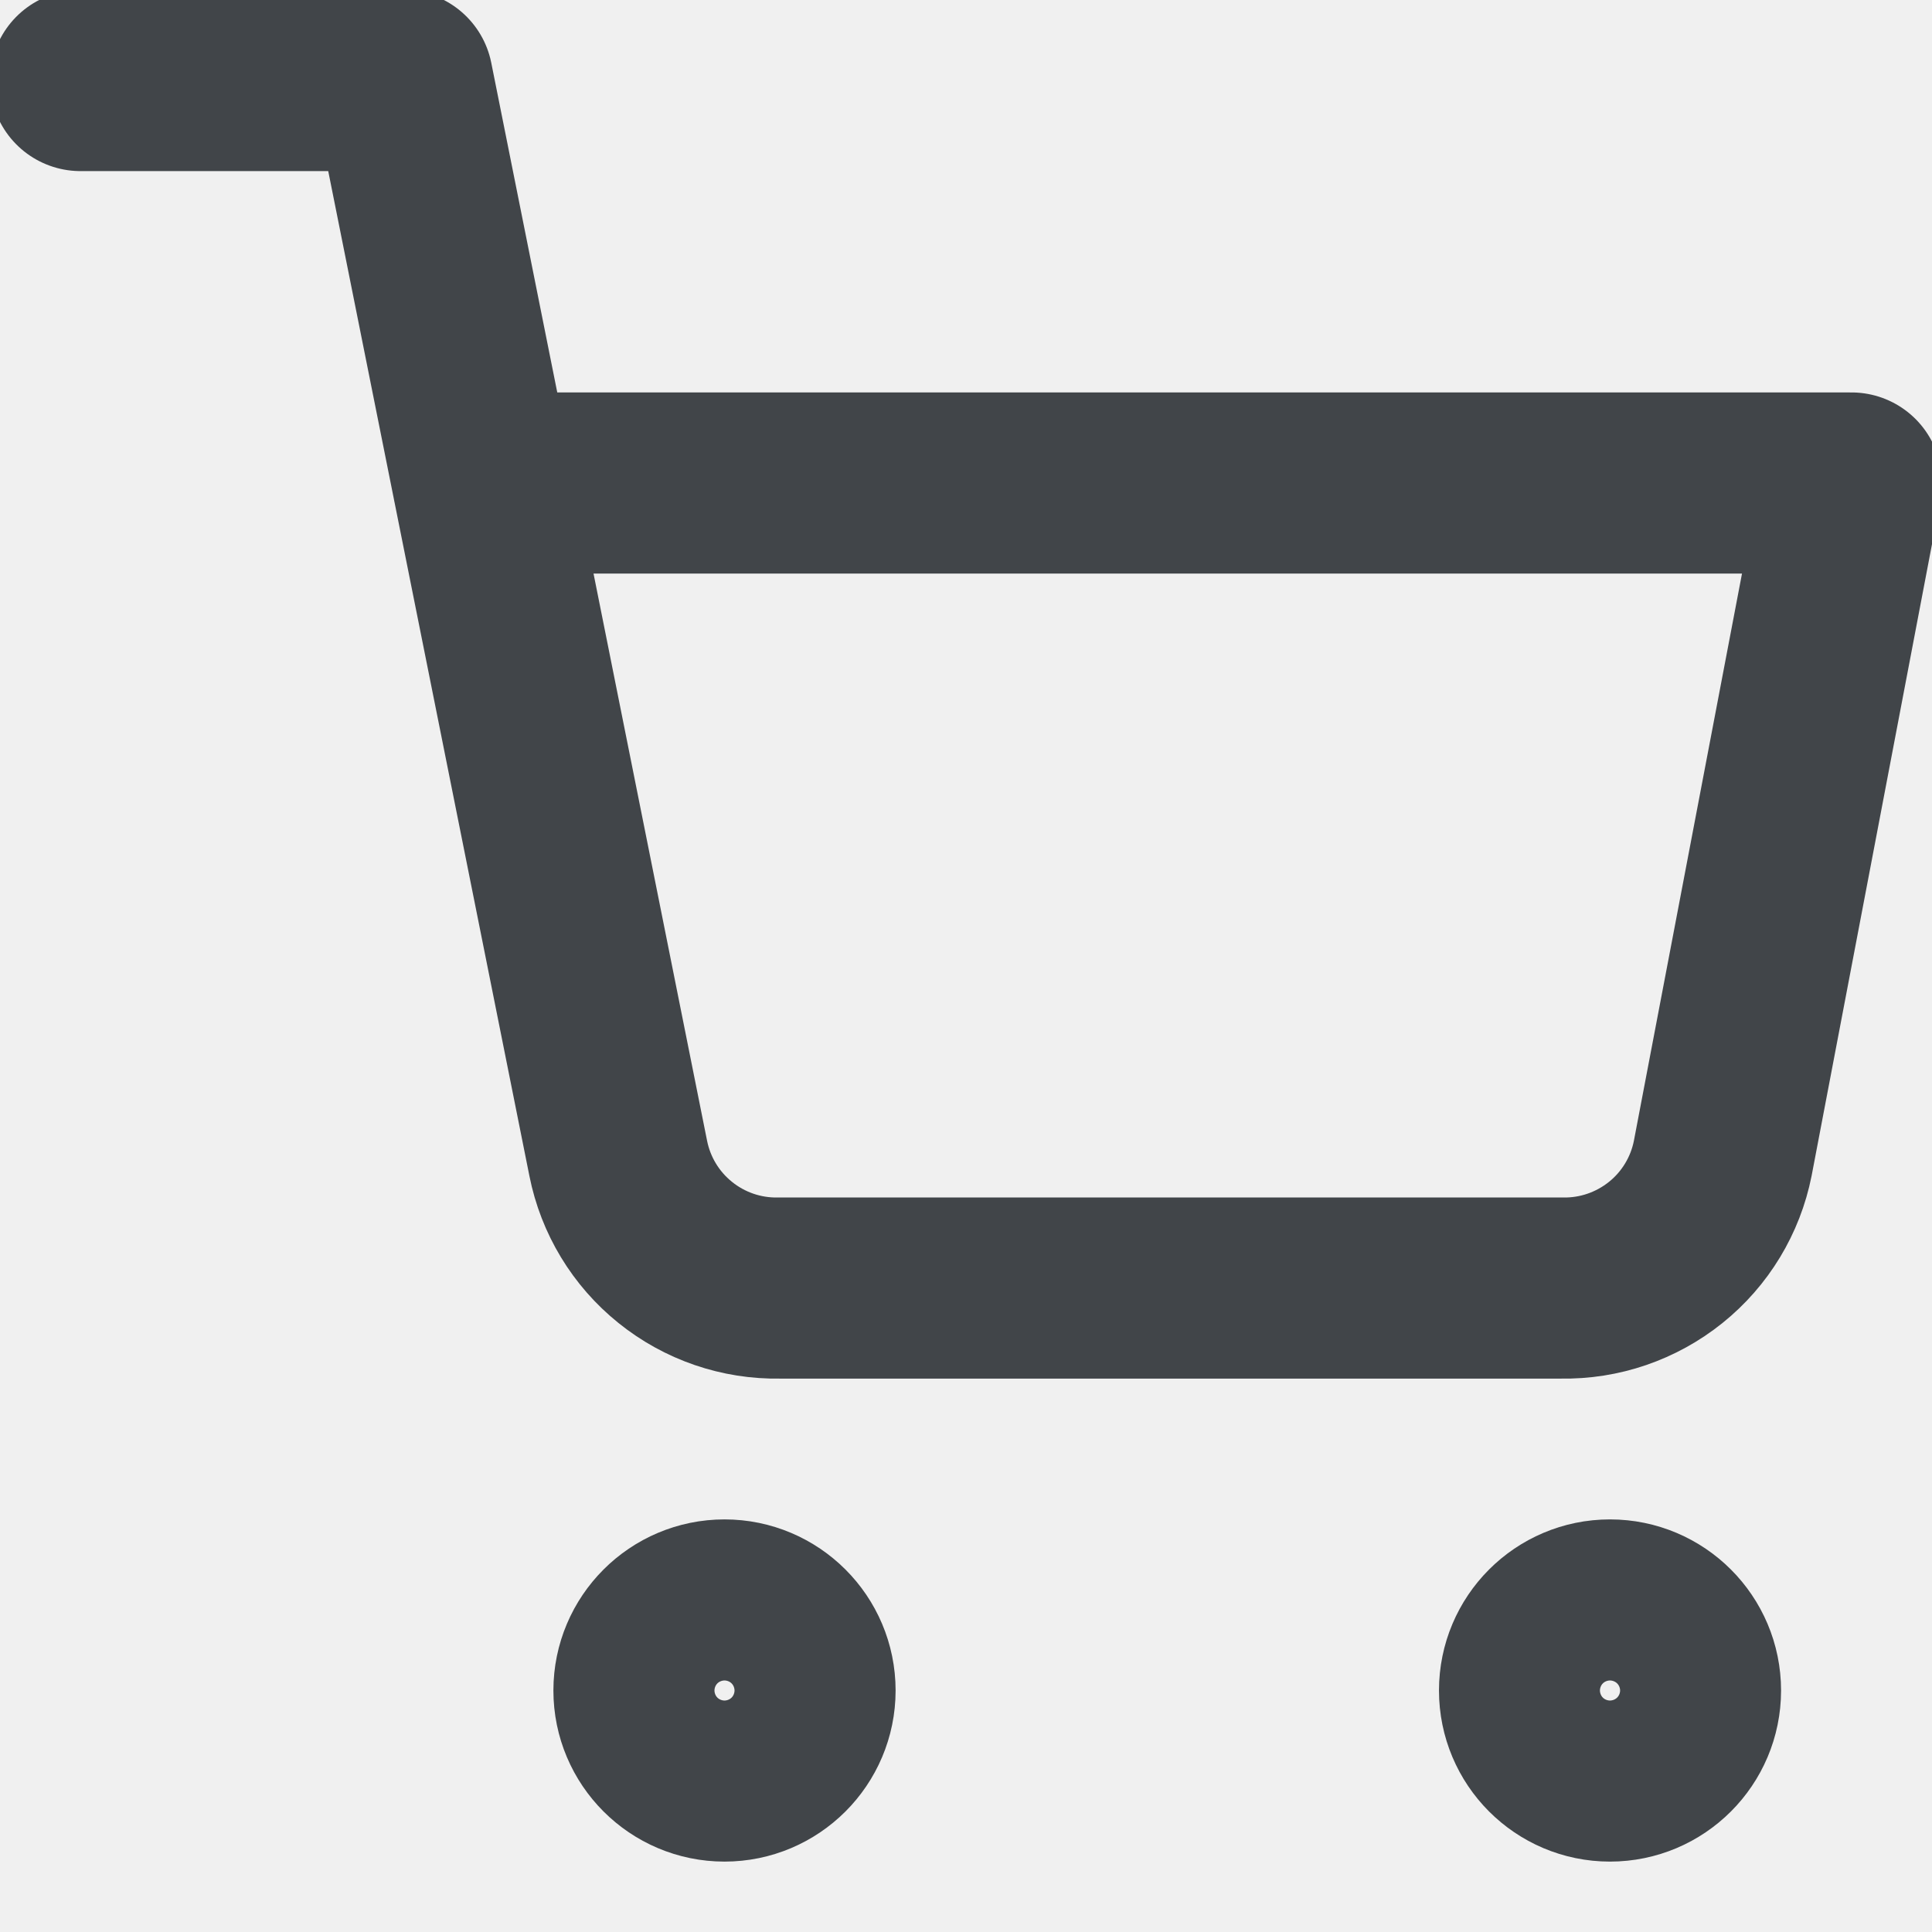
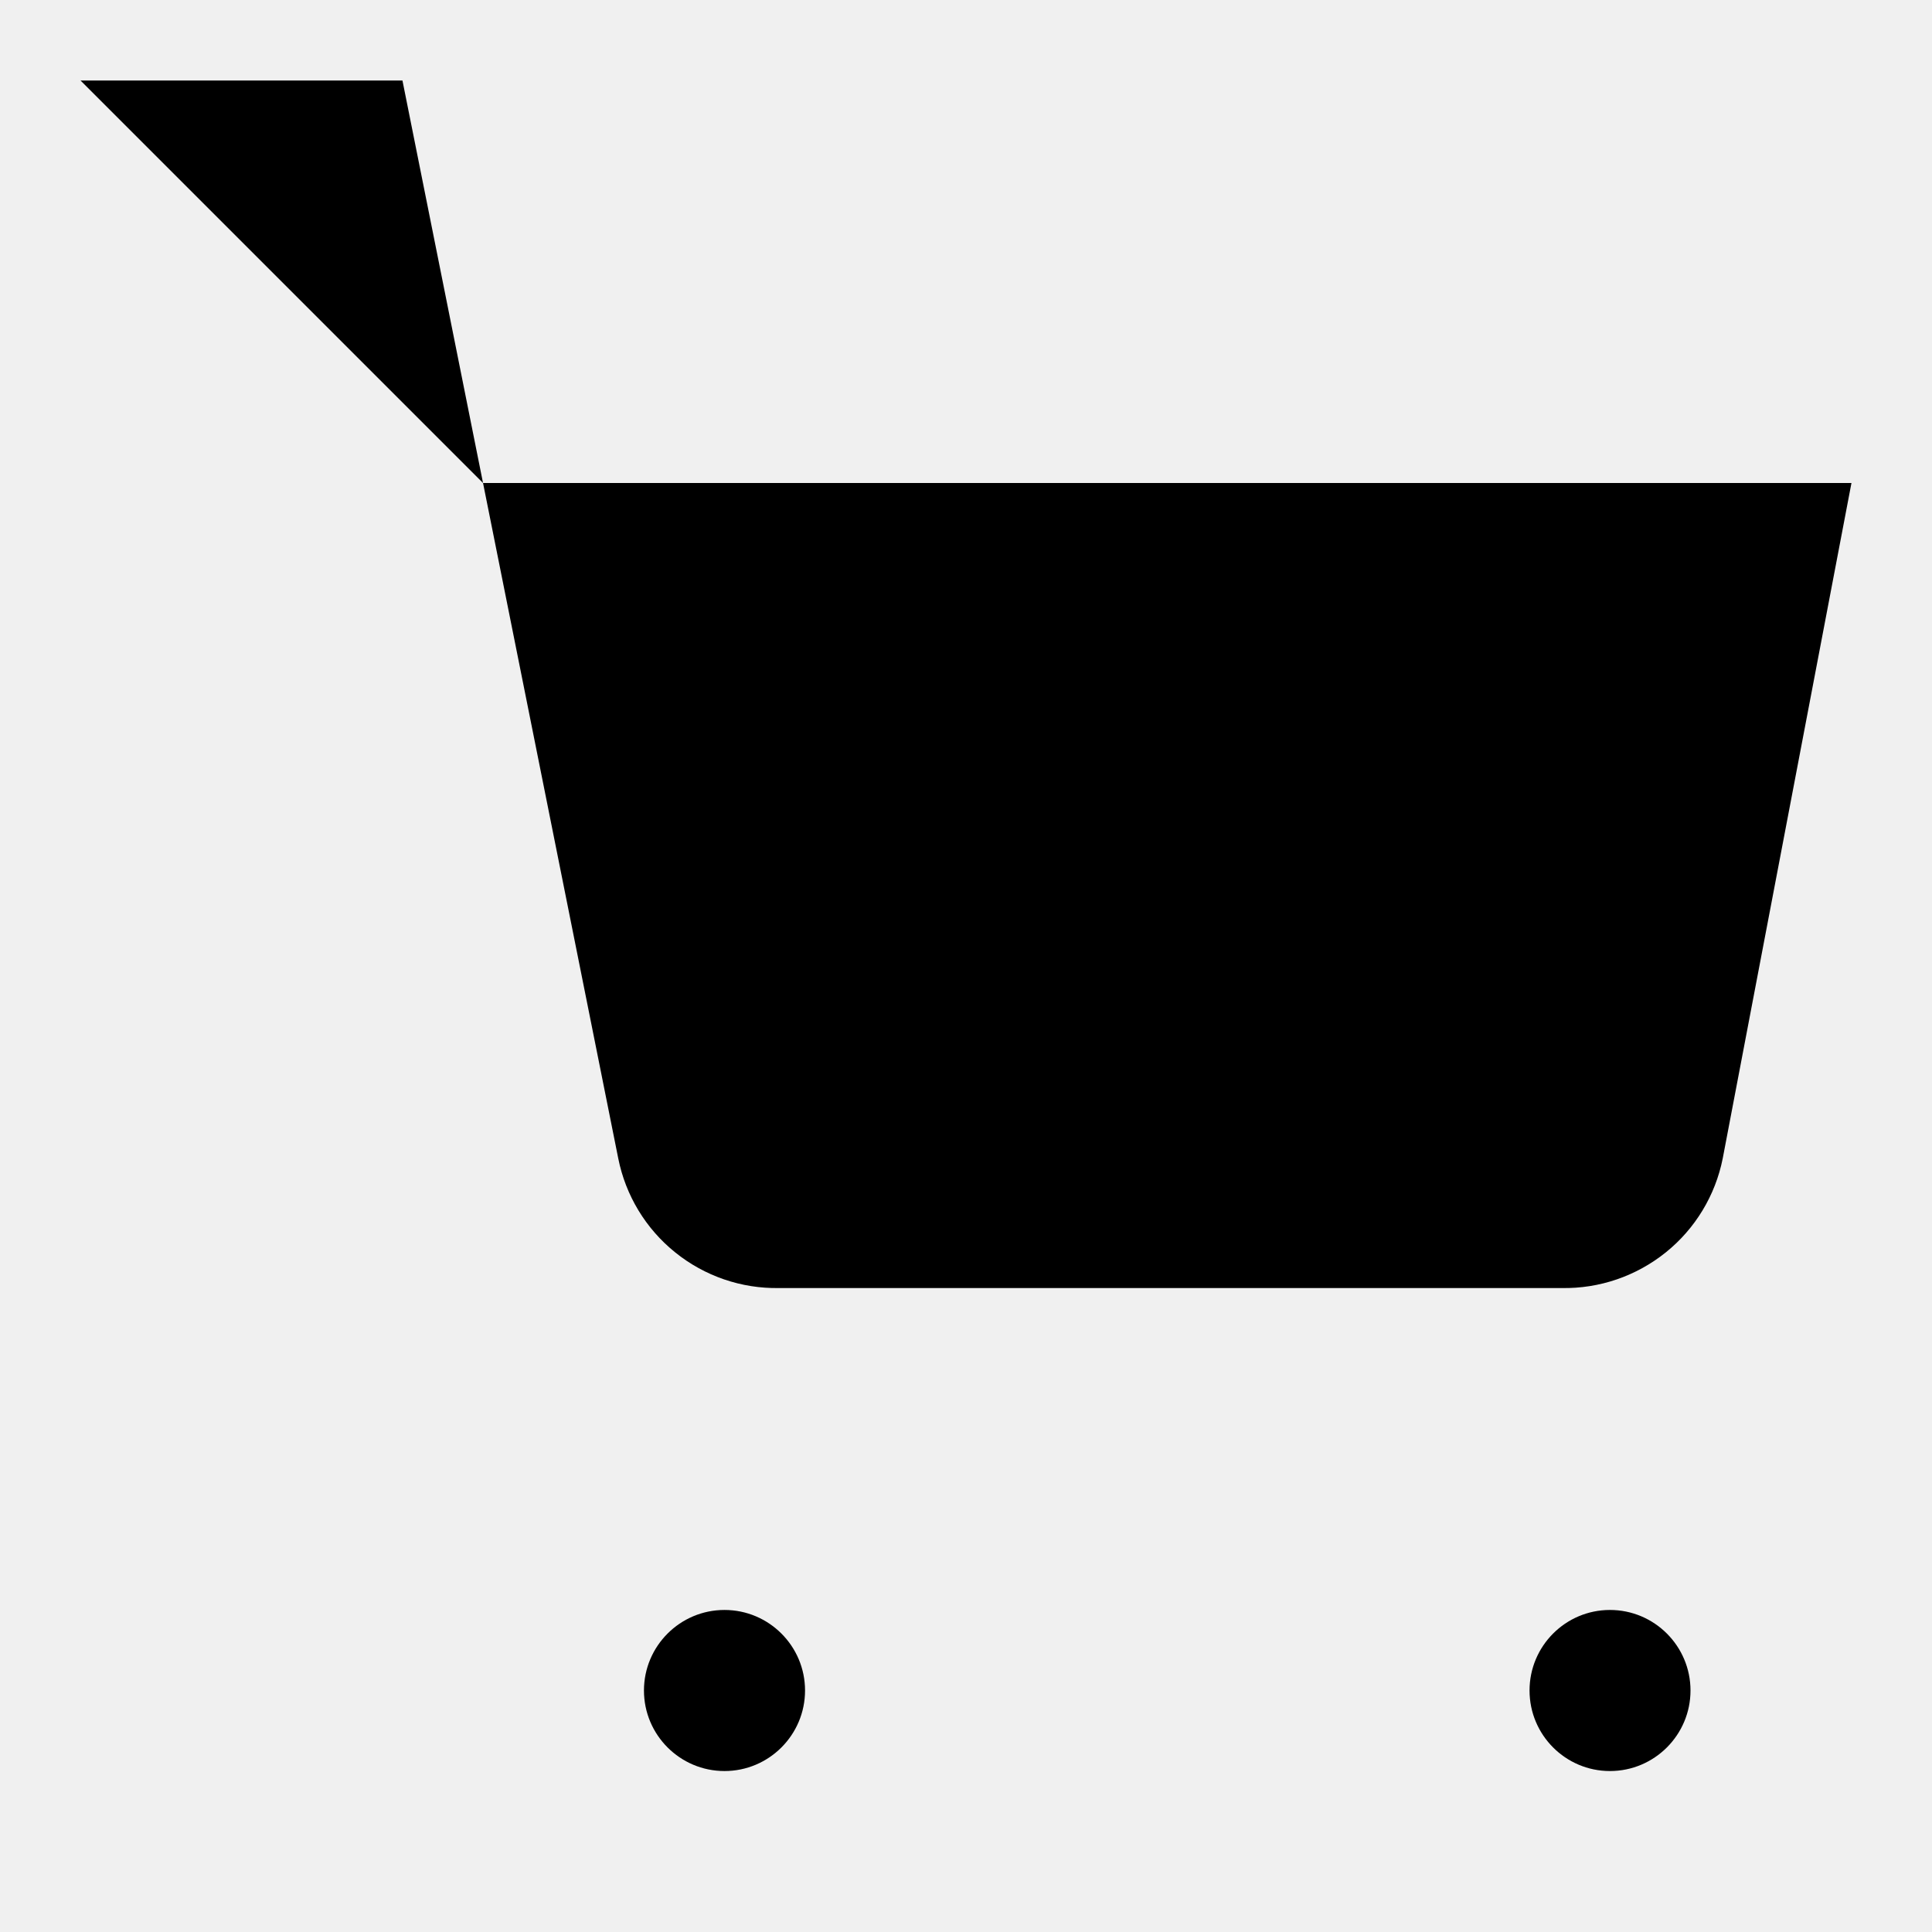
- <svg xmlns="http://www.w3.org/2000/svg" width="16" height="16" viewBox="0 0 16 16" fill="none">
+ <svg xmlns="http://www.w3.org/2000/svg" width="16" height="16" viewBox="0 0 16 16">
  <g clip-path="url(#clip0)">
-     <path d="M6 14.667C6.368 14.667 6.667 14.368 6.667 14C6.667 13.632 6.368 13.333 6 13.333C5.632 13.333 5.333 13.632 5.333 14C5.333 14.368 5.632 14.667 6 14.667Z" stroke="#414549" stroke-width="1.5" stroke-linecap="round" stroke-linejoin="round" />
-     <path d="M13.333 14.667C13.701 14.667 14 14.368 14 14C14 13.632 13.701 13.333 13.333 13.333C12.965 13.333 12.667 13.632 12.667 14C12.667 14.368 12.965 14.667 13.333 14.667Z" stroke="#414549" stroke-width="1.5" stroke-linecap="round" stroke-linejoin="round" />
-     <path d="M0.667 0.667H3.333L5.12 9.593C5.181 9.9 5.348 10.176 5.592 10.372C5.835 10.568 6.14 10.673 6.453 10.667H12.933C13.246 10.673 13.551 10.568 13.795 10.372C14.039 10.176 14.206 9.9 14.267 9.593L15.333 4H4" stroke="#414549" stroke-width="1.5" stroke-linecap="round" stroke-linejoin="round" />
+     <path d="M6 14.667C6.368 14.667 6.667 14.368 6.667 14C6.667 13.632 6.368 13.333 6 13.333C5.632 13.333 5.333 13.632 5.333 14C5.333 14.368 5.632 14.667 6 14.667Z" stroke-width="1.5" stroke-linecap="round" stroke-linejoin="round" />
+     <path d="M13.333 14.667C13.701 14.667 14 14.368 14 14C14 13.632 13.701 13.333 13.333 13.333C12.965 13.333 12.667 13.632 12.667 14C12.667 14.368 12.965 14.667 13.333 14.667Z" stroke-width="1.5" stroke-linecap="round" stroke-linejoin="round" />
+     <path d="M0.667 0.667H3.333L5.12 9.593C5.181 9.9 5.348 10.176 5.592 10.372C5.835 10.568 6.14 10.673 6.453 10.667H12.933C13.246 10.673 13.551 10.568 13.795 10.372C14.039 10.176 14.206 9.9 14.267 9.593L15.333 4H4" stroke-width="1.5" stroke-linecap="round" stroke-linejoin="round" />
  </g>
  <defs>
    <clipPath id="clip0">
      <rect width="16" height="16" fill="white" />
    </clipPath>
  </defs>
</svg>
